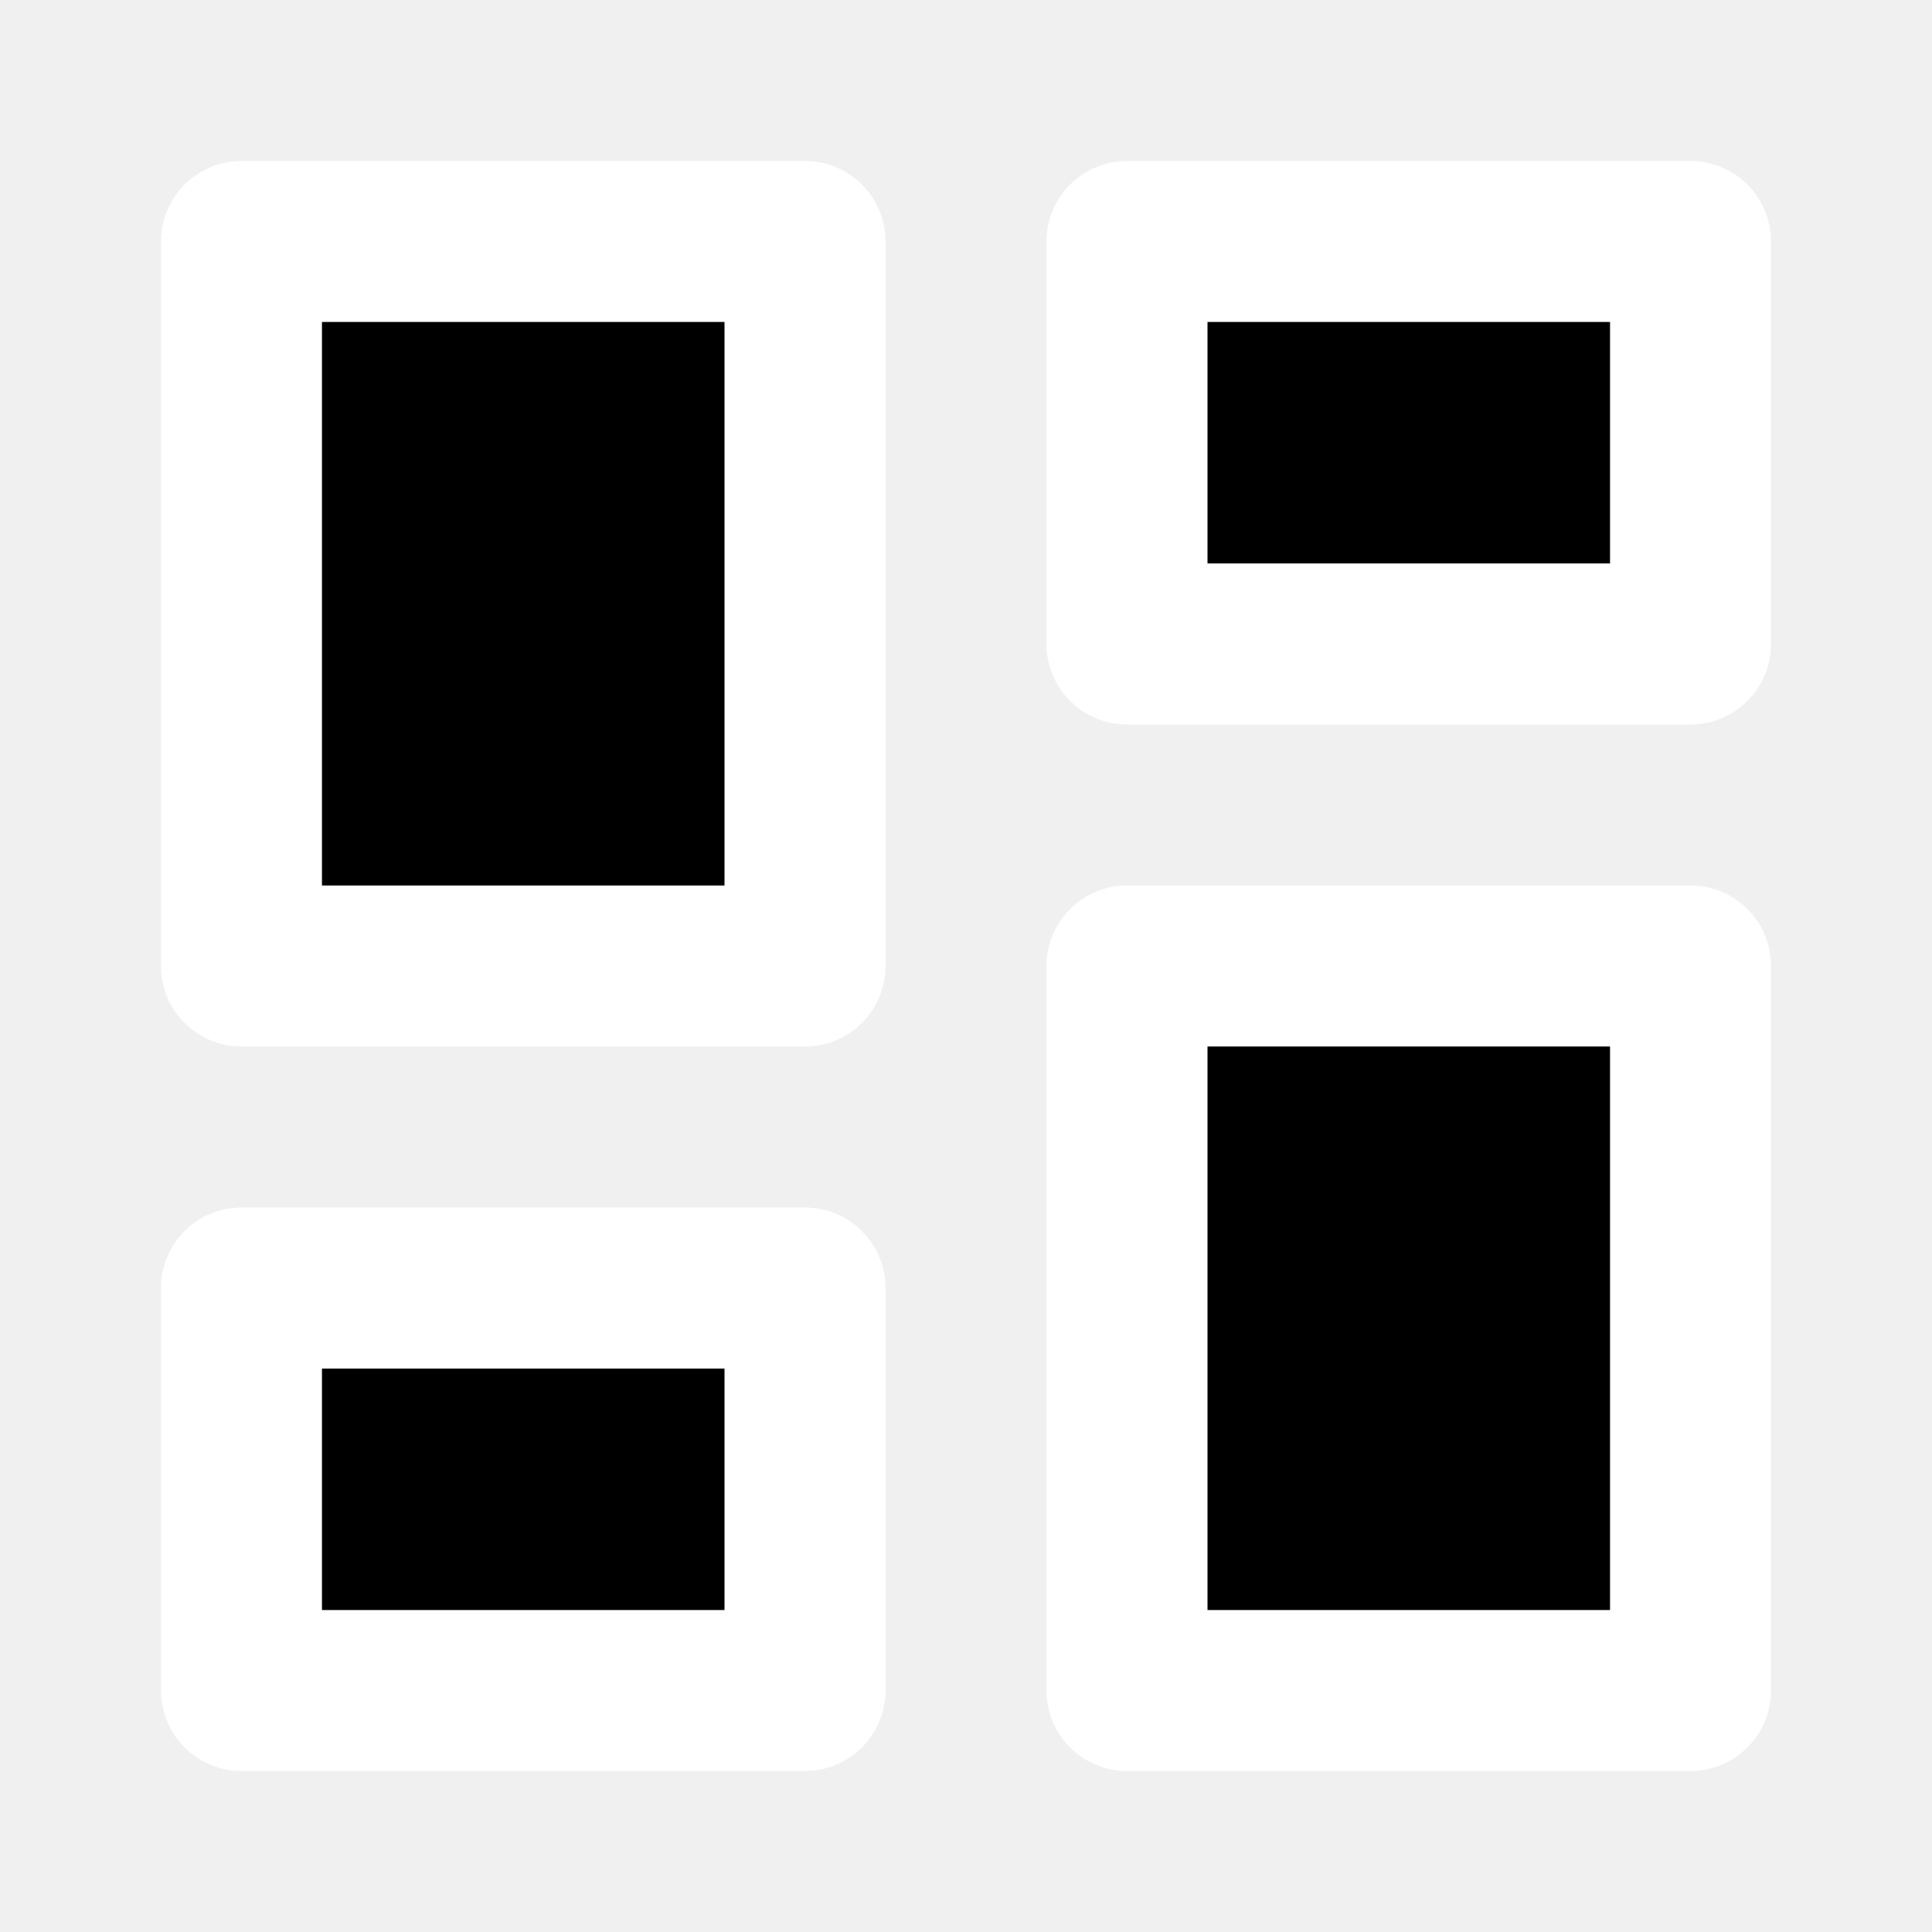
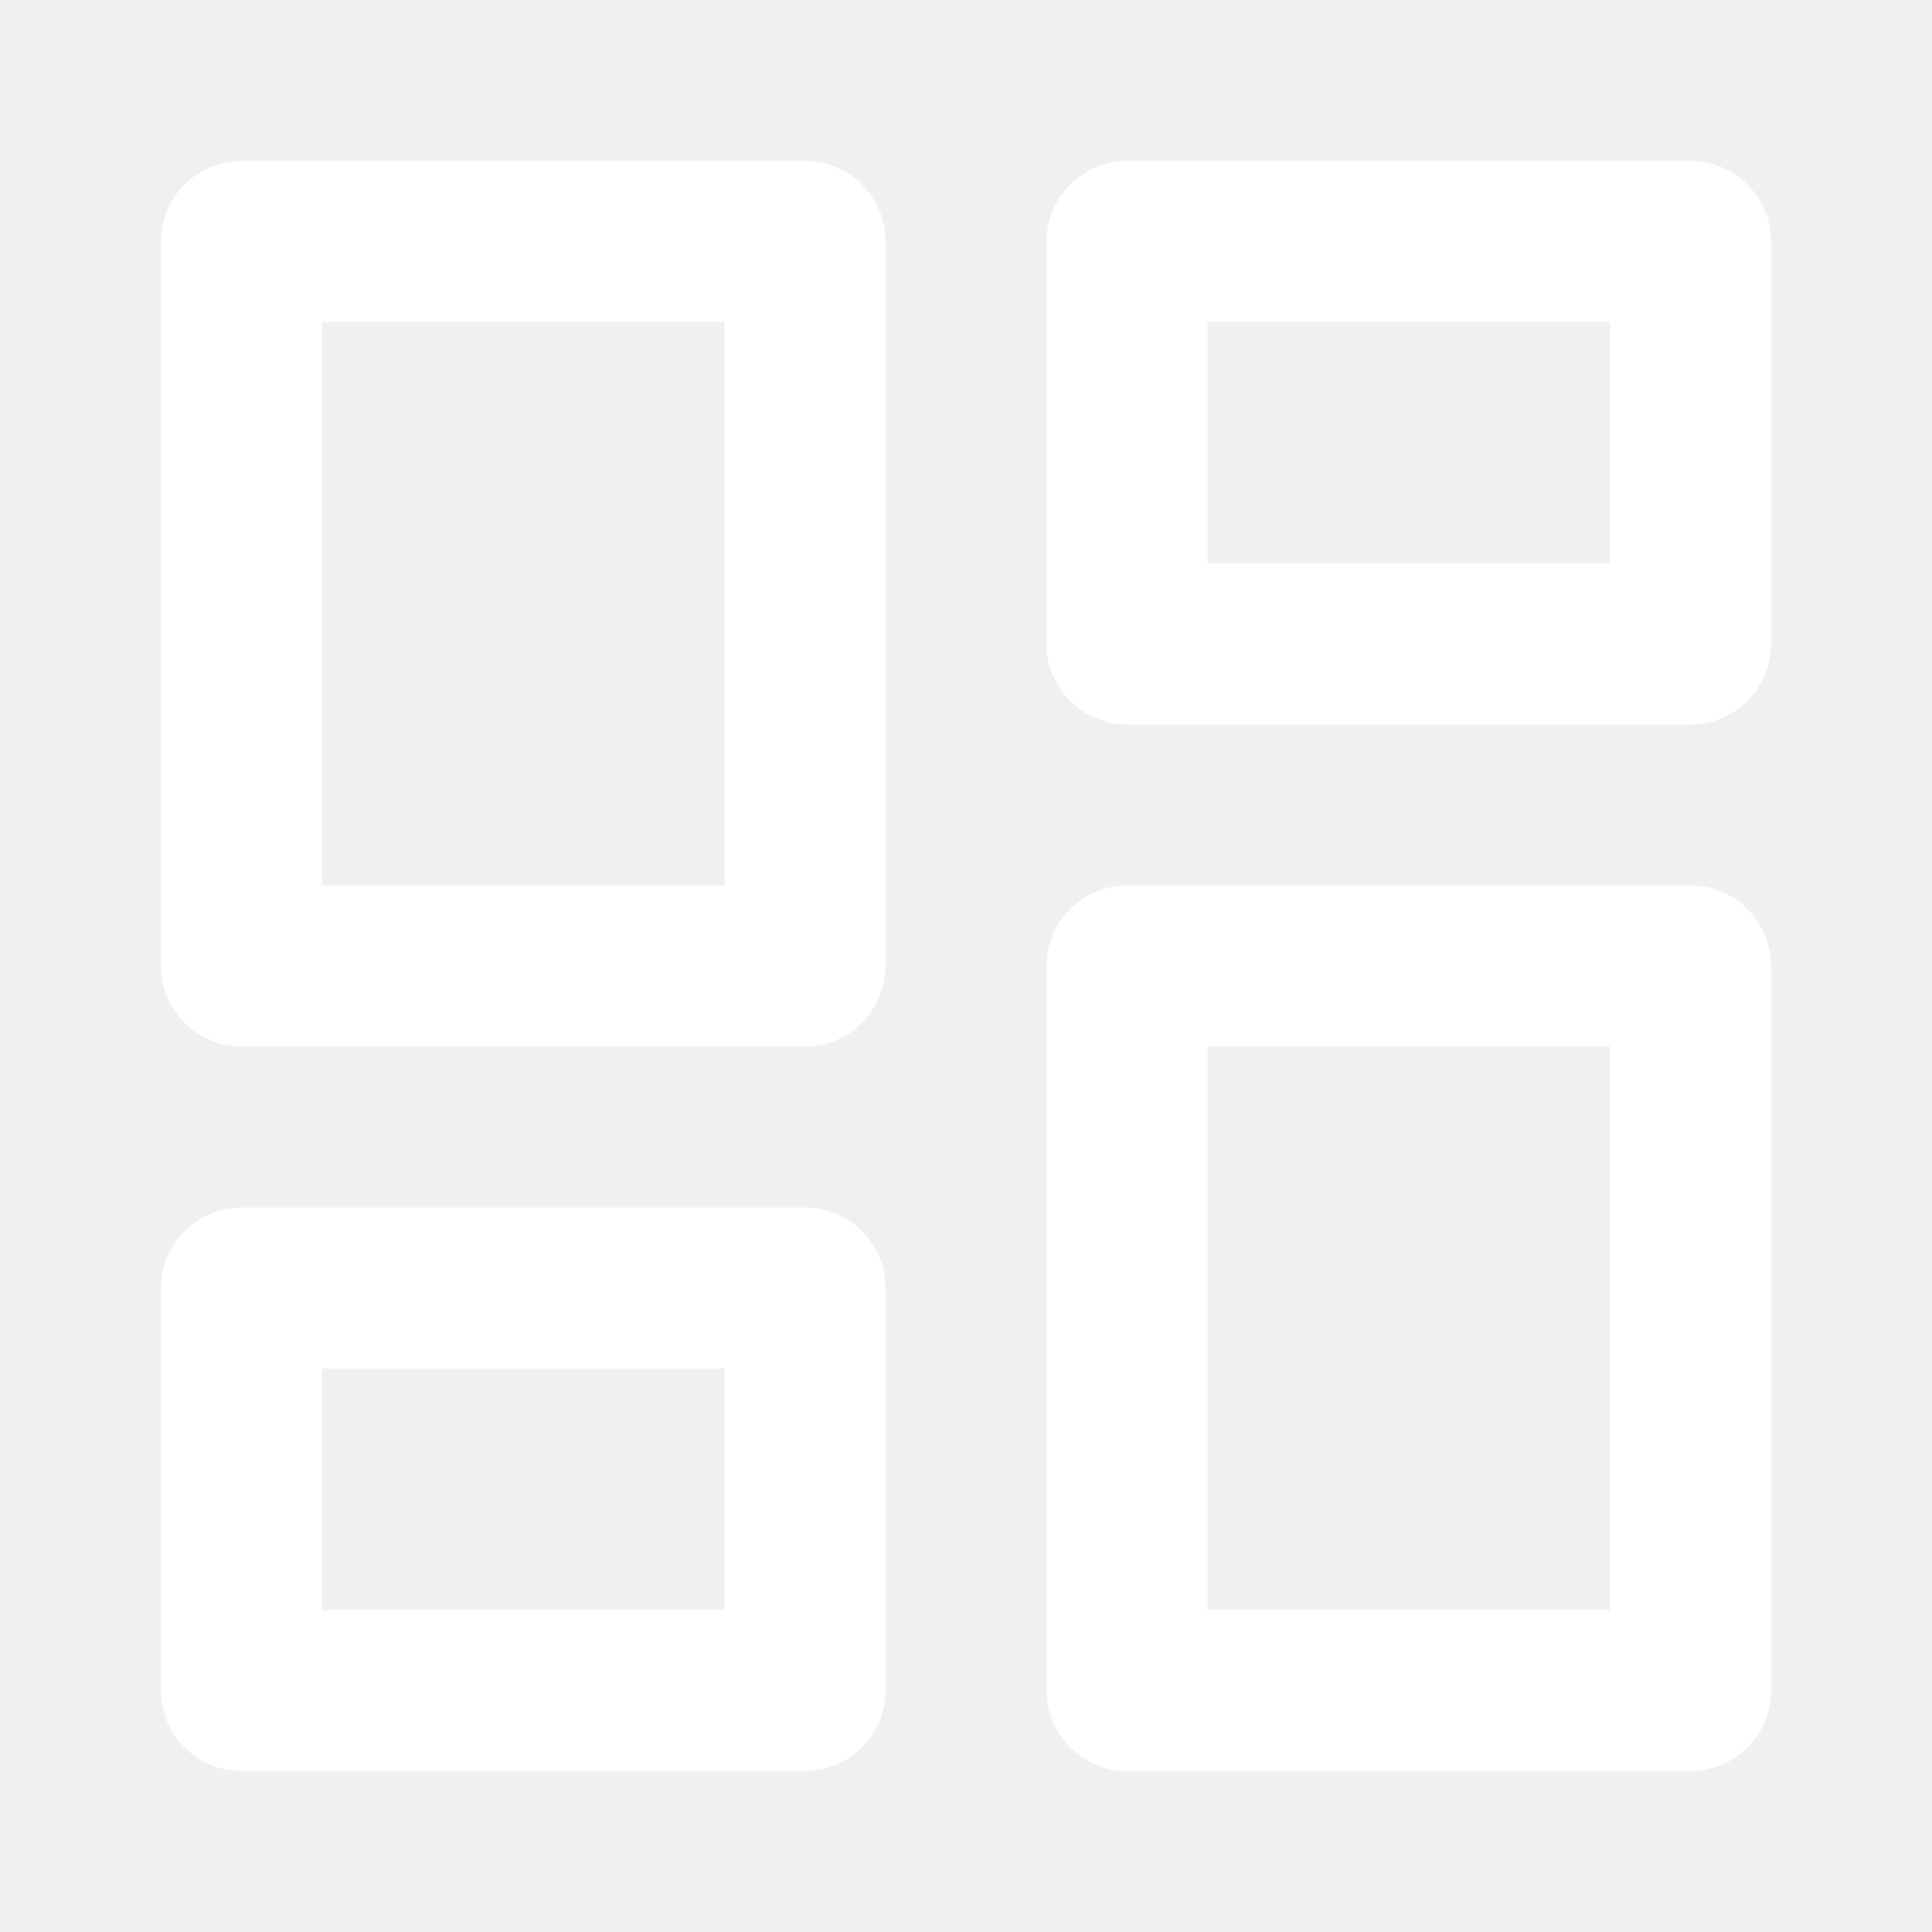
- <svg xmlns="http://www.w3.org/2000/svg" viewBox="0 0 24 24" fill="black" stroke="white" stroke-width="2" stroke-linecap="round" stroke-linejoin="round" class="lucide lucide-layout-dashboard">
+ <svg xmlns="http://www.w3.org/2000/svg" viewBox="0 0 24 24" fill="transparent" stroke="white" stroke-width="2" stroke-linecap="round" stroke-linejoin="round" class="lucide lucide-layout-dashboard">
  <rect x="3" y="3" width="7" height="9" />
  <rect x="14" y="3" width="7" height="5" />
  <rect x="14" y="12" width="7" height="9" />
  <rect x="3" y="16" width="7" height="5" />
</svg>
